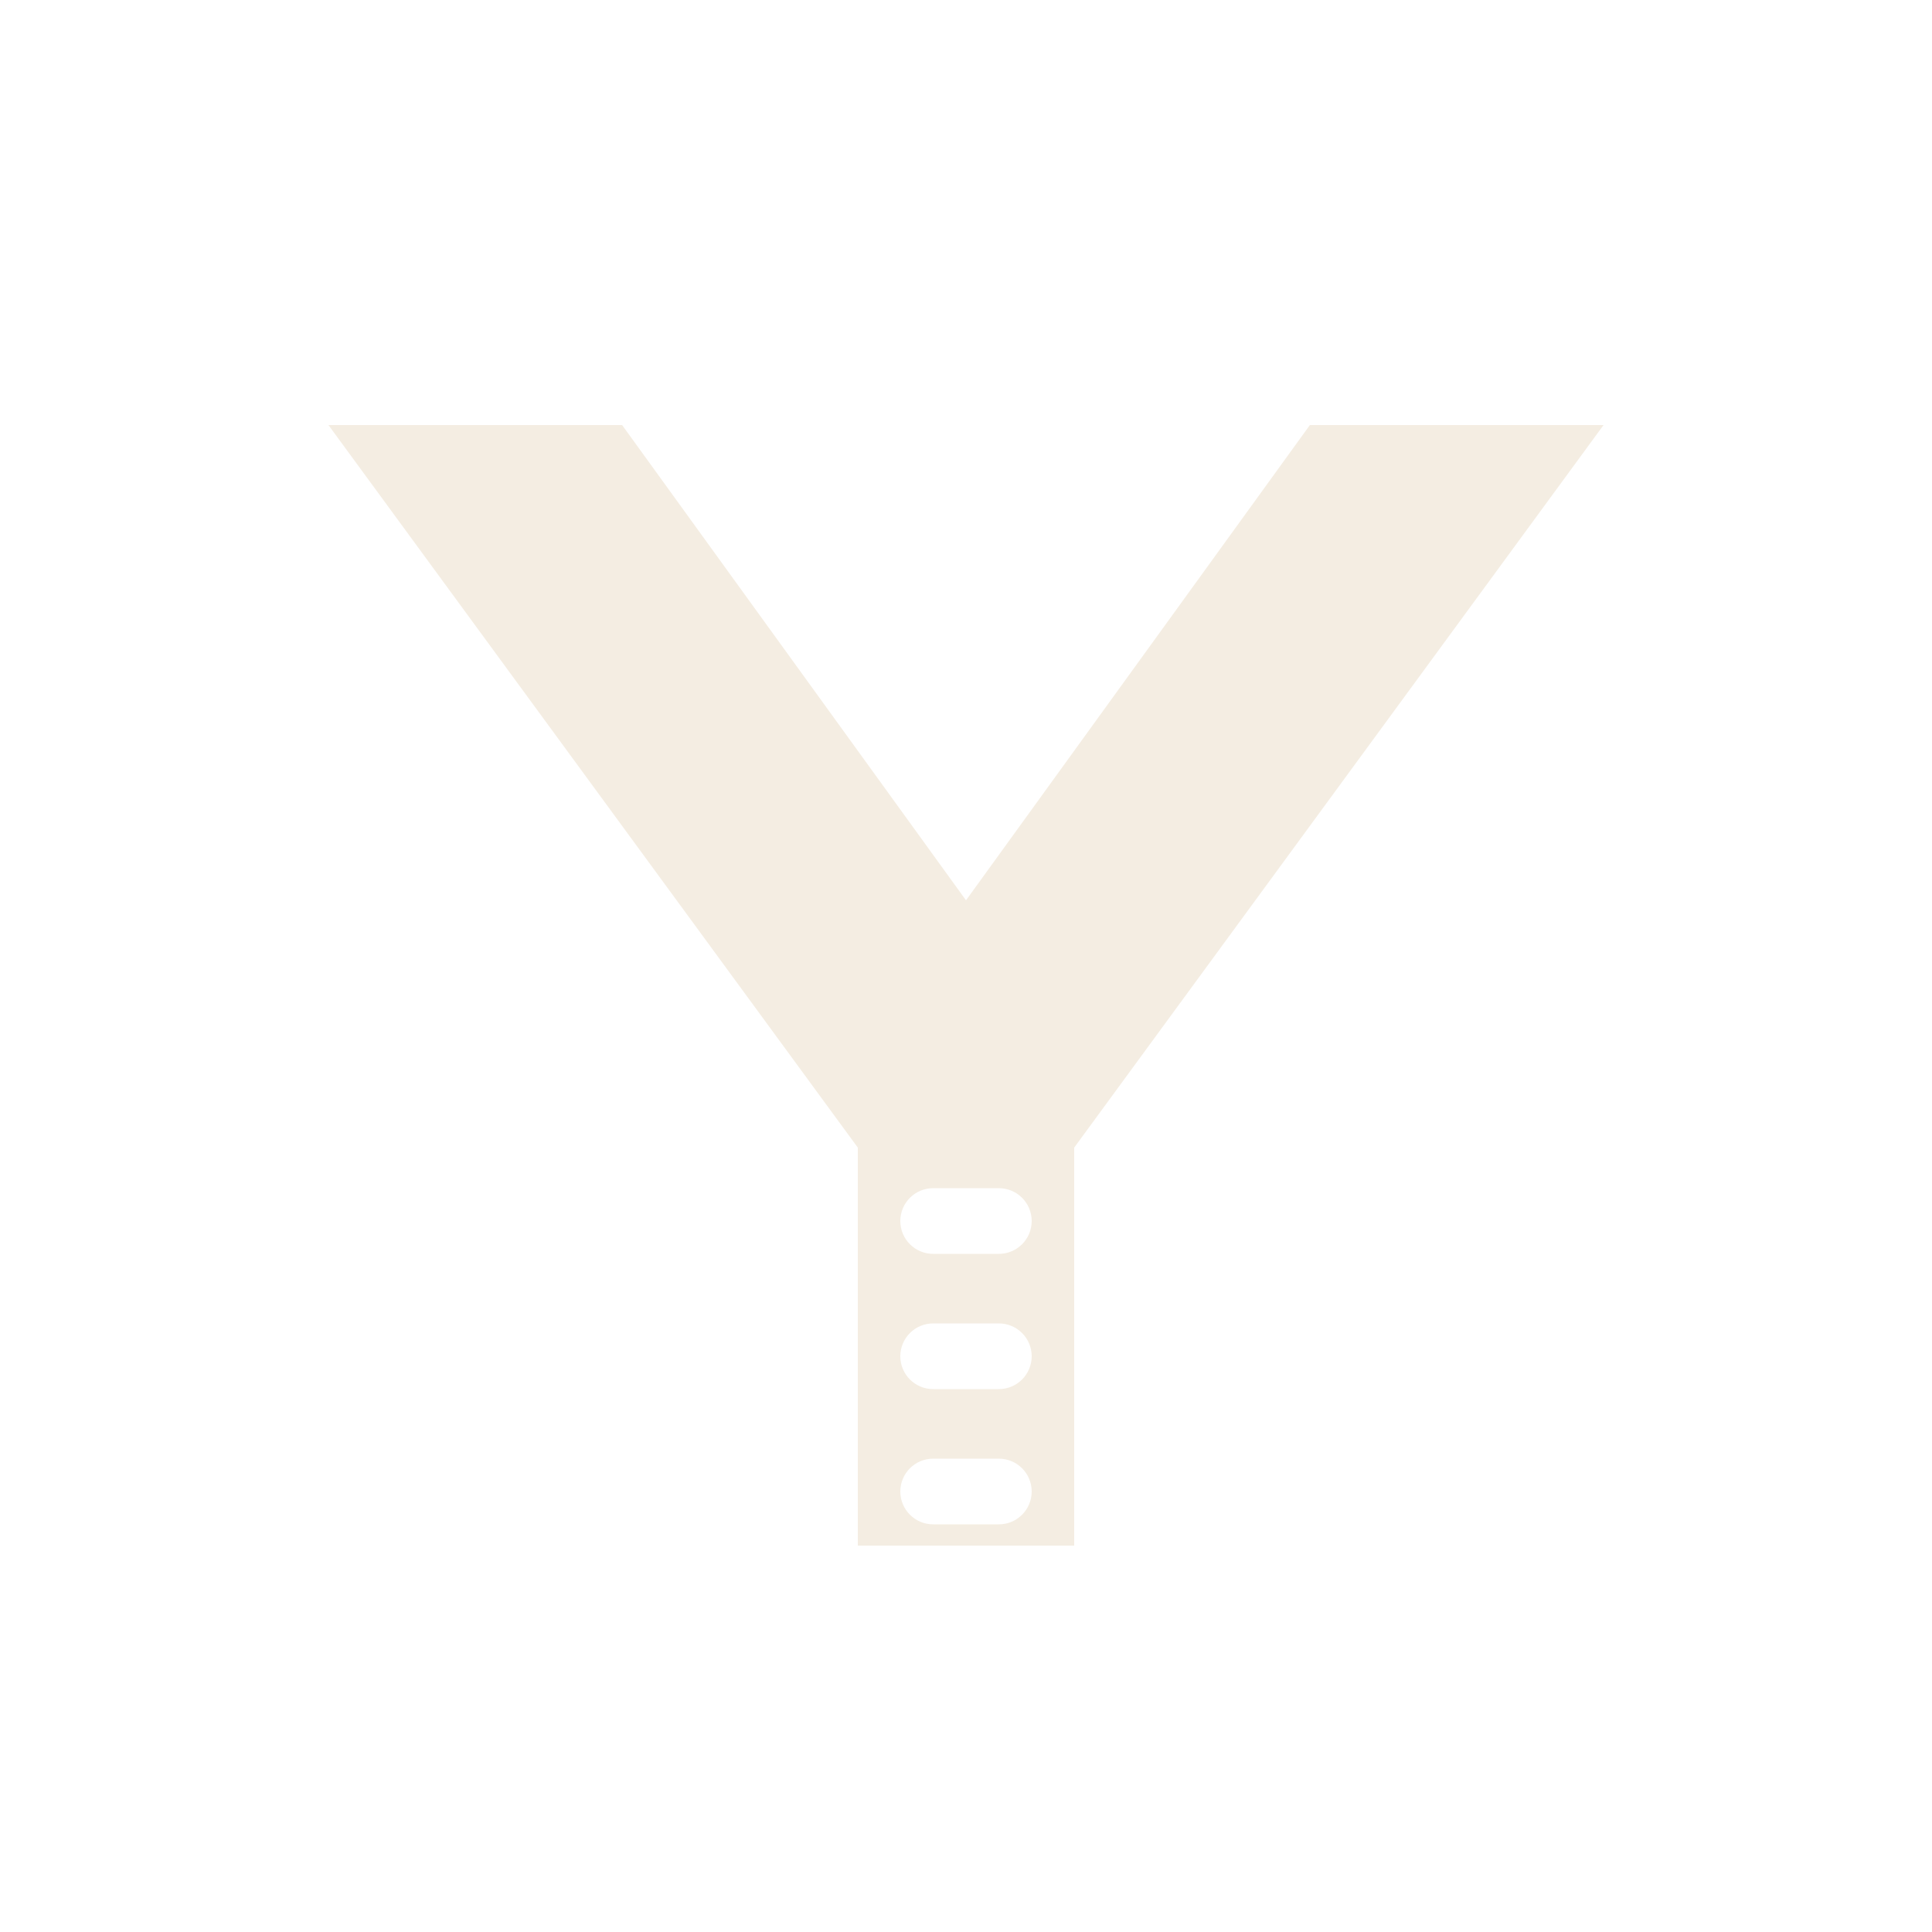
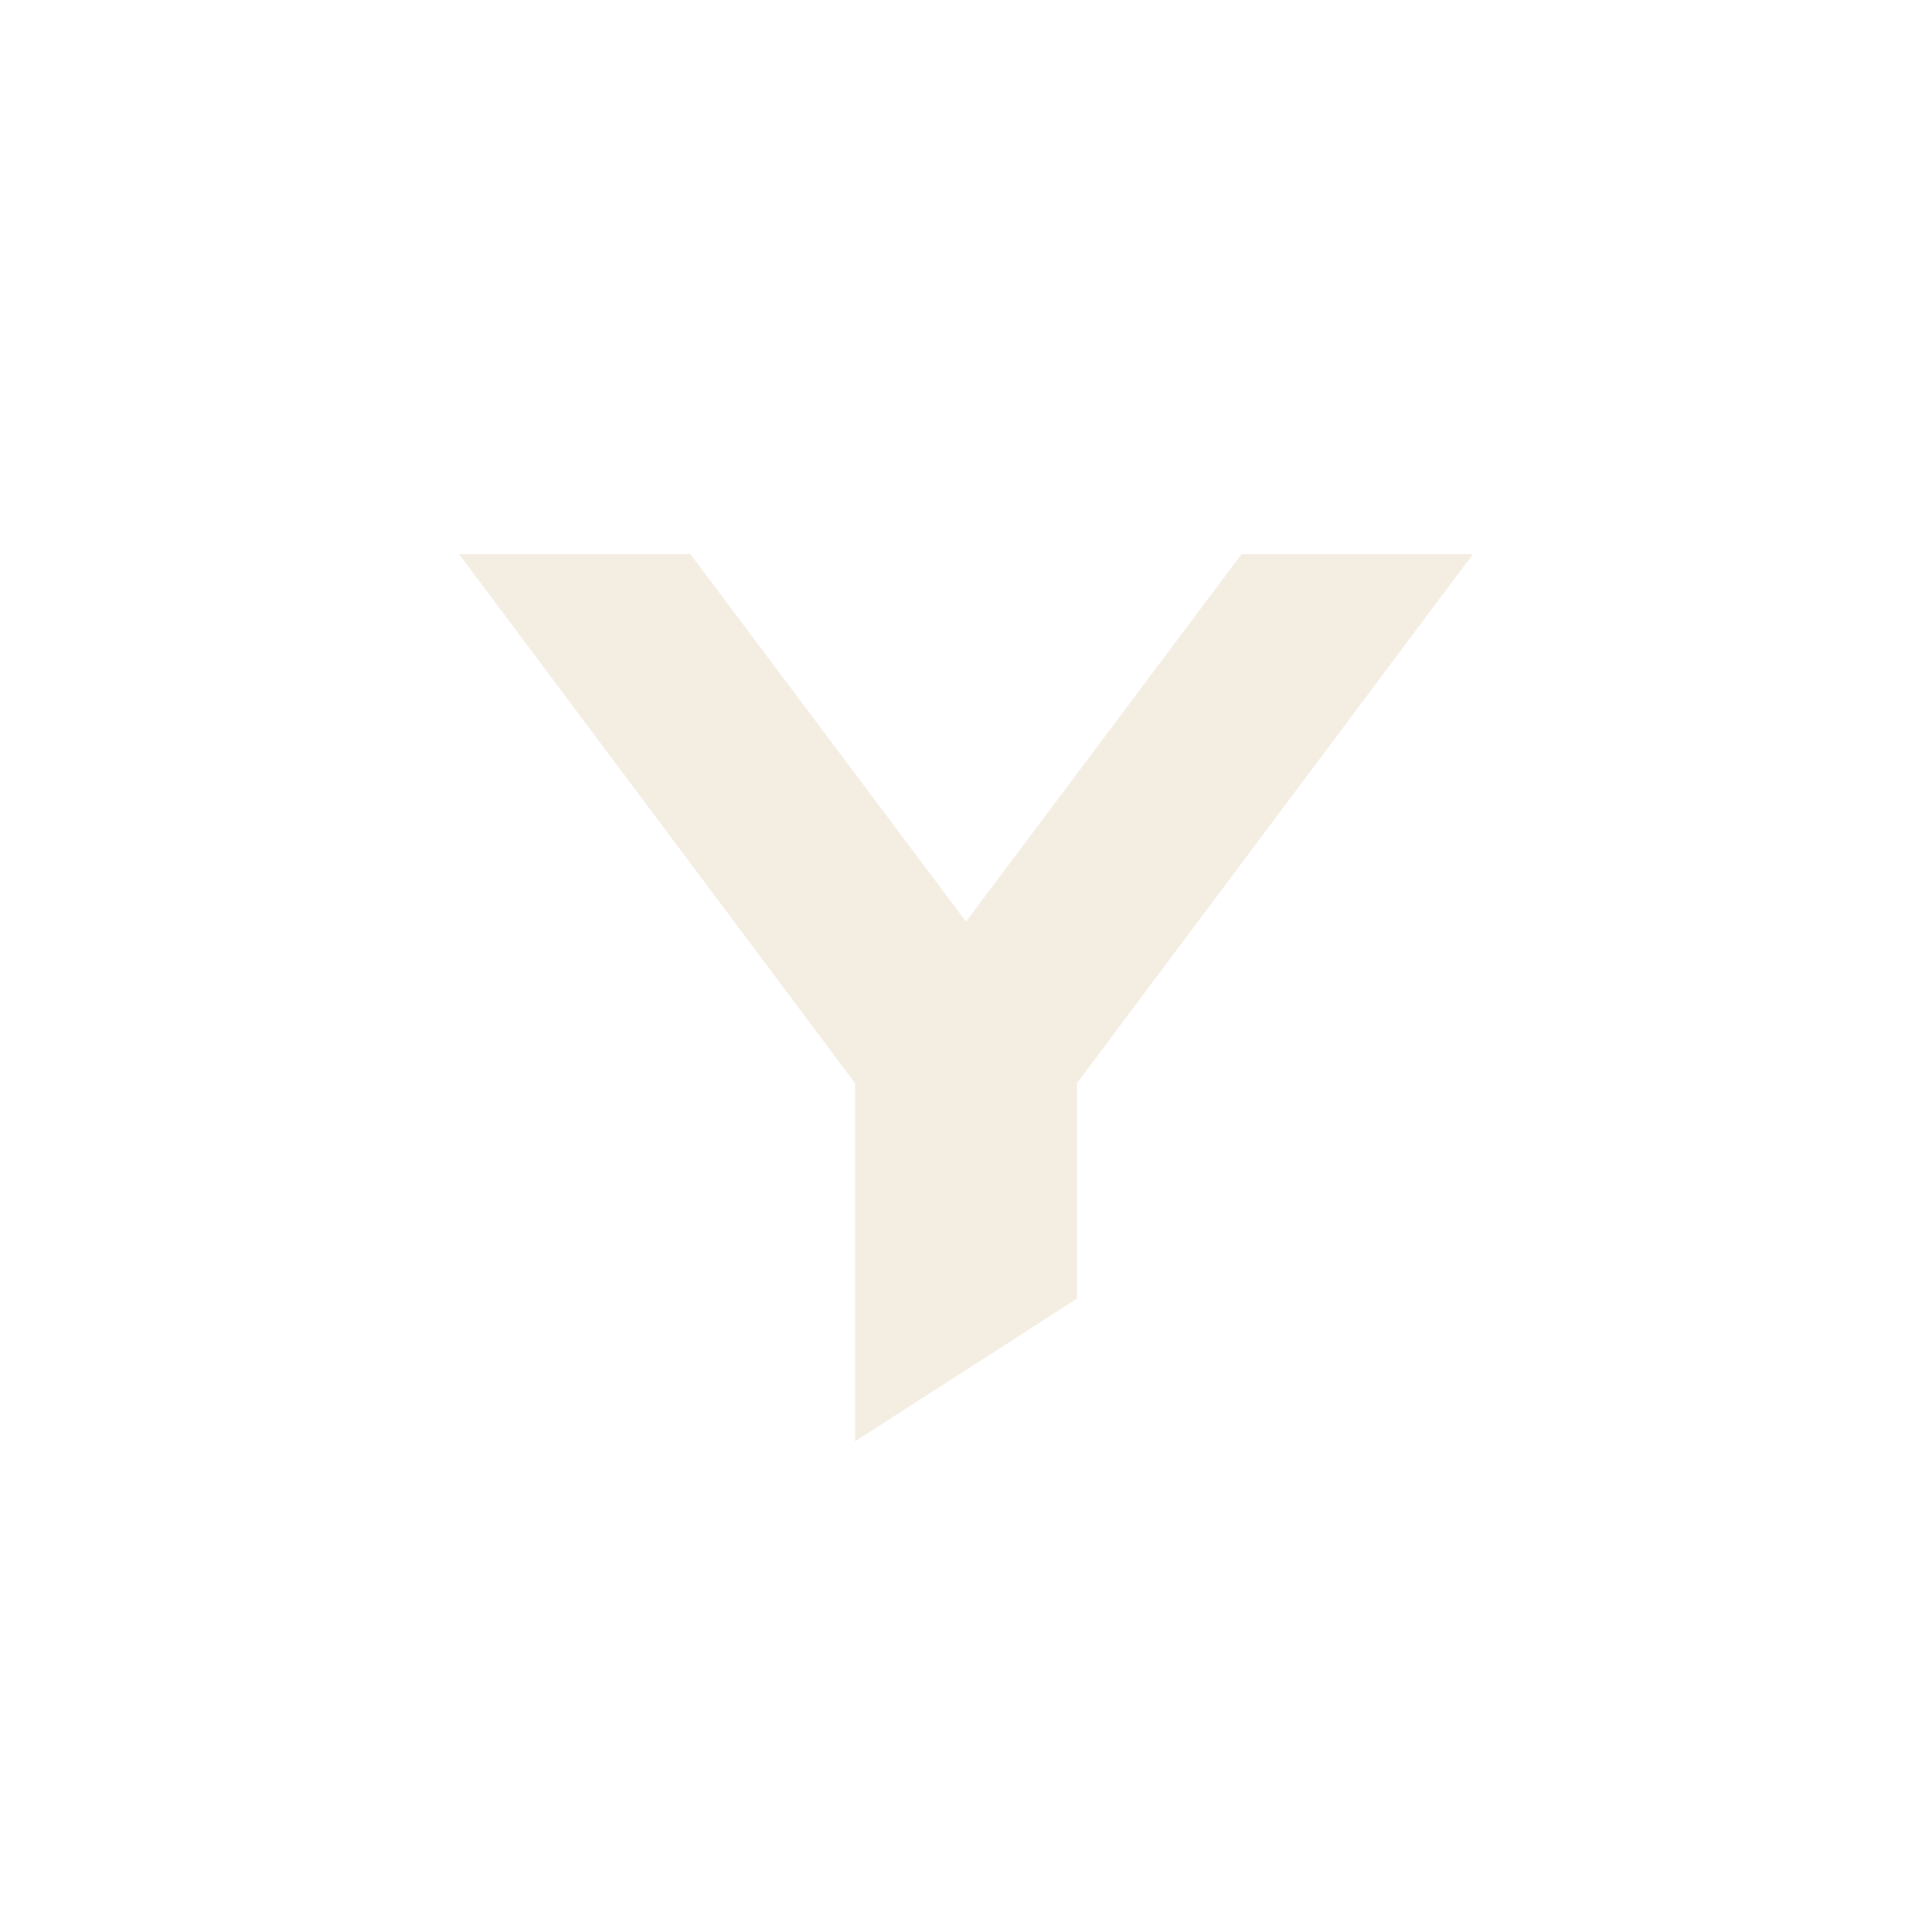
<svg xmlns="http://www.w3.org/2000/svg" viewBox="0 0 100 100" width="100" height="100">
-   <path d="M17 22h15.2L50 46.6 67.8 22H83L55.6 59.4V80H44.4V59.4zM48.3 61.5h3.4a1.7 1.7 0 0 1 0 3.4h-3.4a1.7 1.7 0 0 1 0 -3.4zM48.3 68.5h3.4a1.7 1.7 0 0 1 0 3.4h-3.4a1.7 1.7 0 0 1 0 -3.4zM48.3 75.5h3.4a1.7 1.7 0 0 1 0 3.4h-3.4a1.7 1.7 0 0 1 0 -3.4z" fill="#F4EDE2" fill-rule="evenodd" />
+   <g transform="translate(9.0,9.0) scale(0.82)">
+     <path fill="#F4EDE2" d="M18 24h14.6L50 47.2 67.4 24H82L57 57.4V71L43 80V57.4z" />
+   </g>
</svg>
